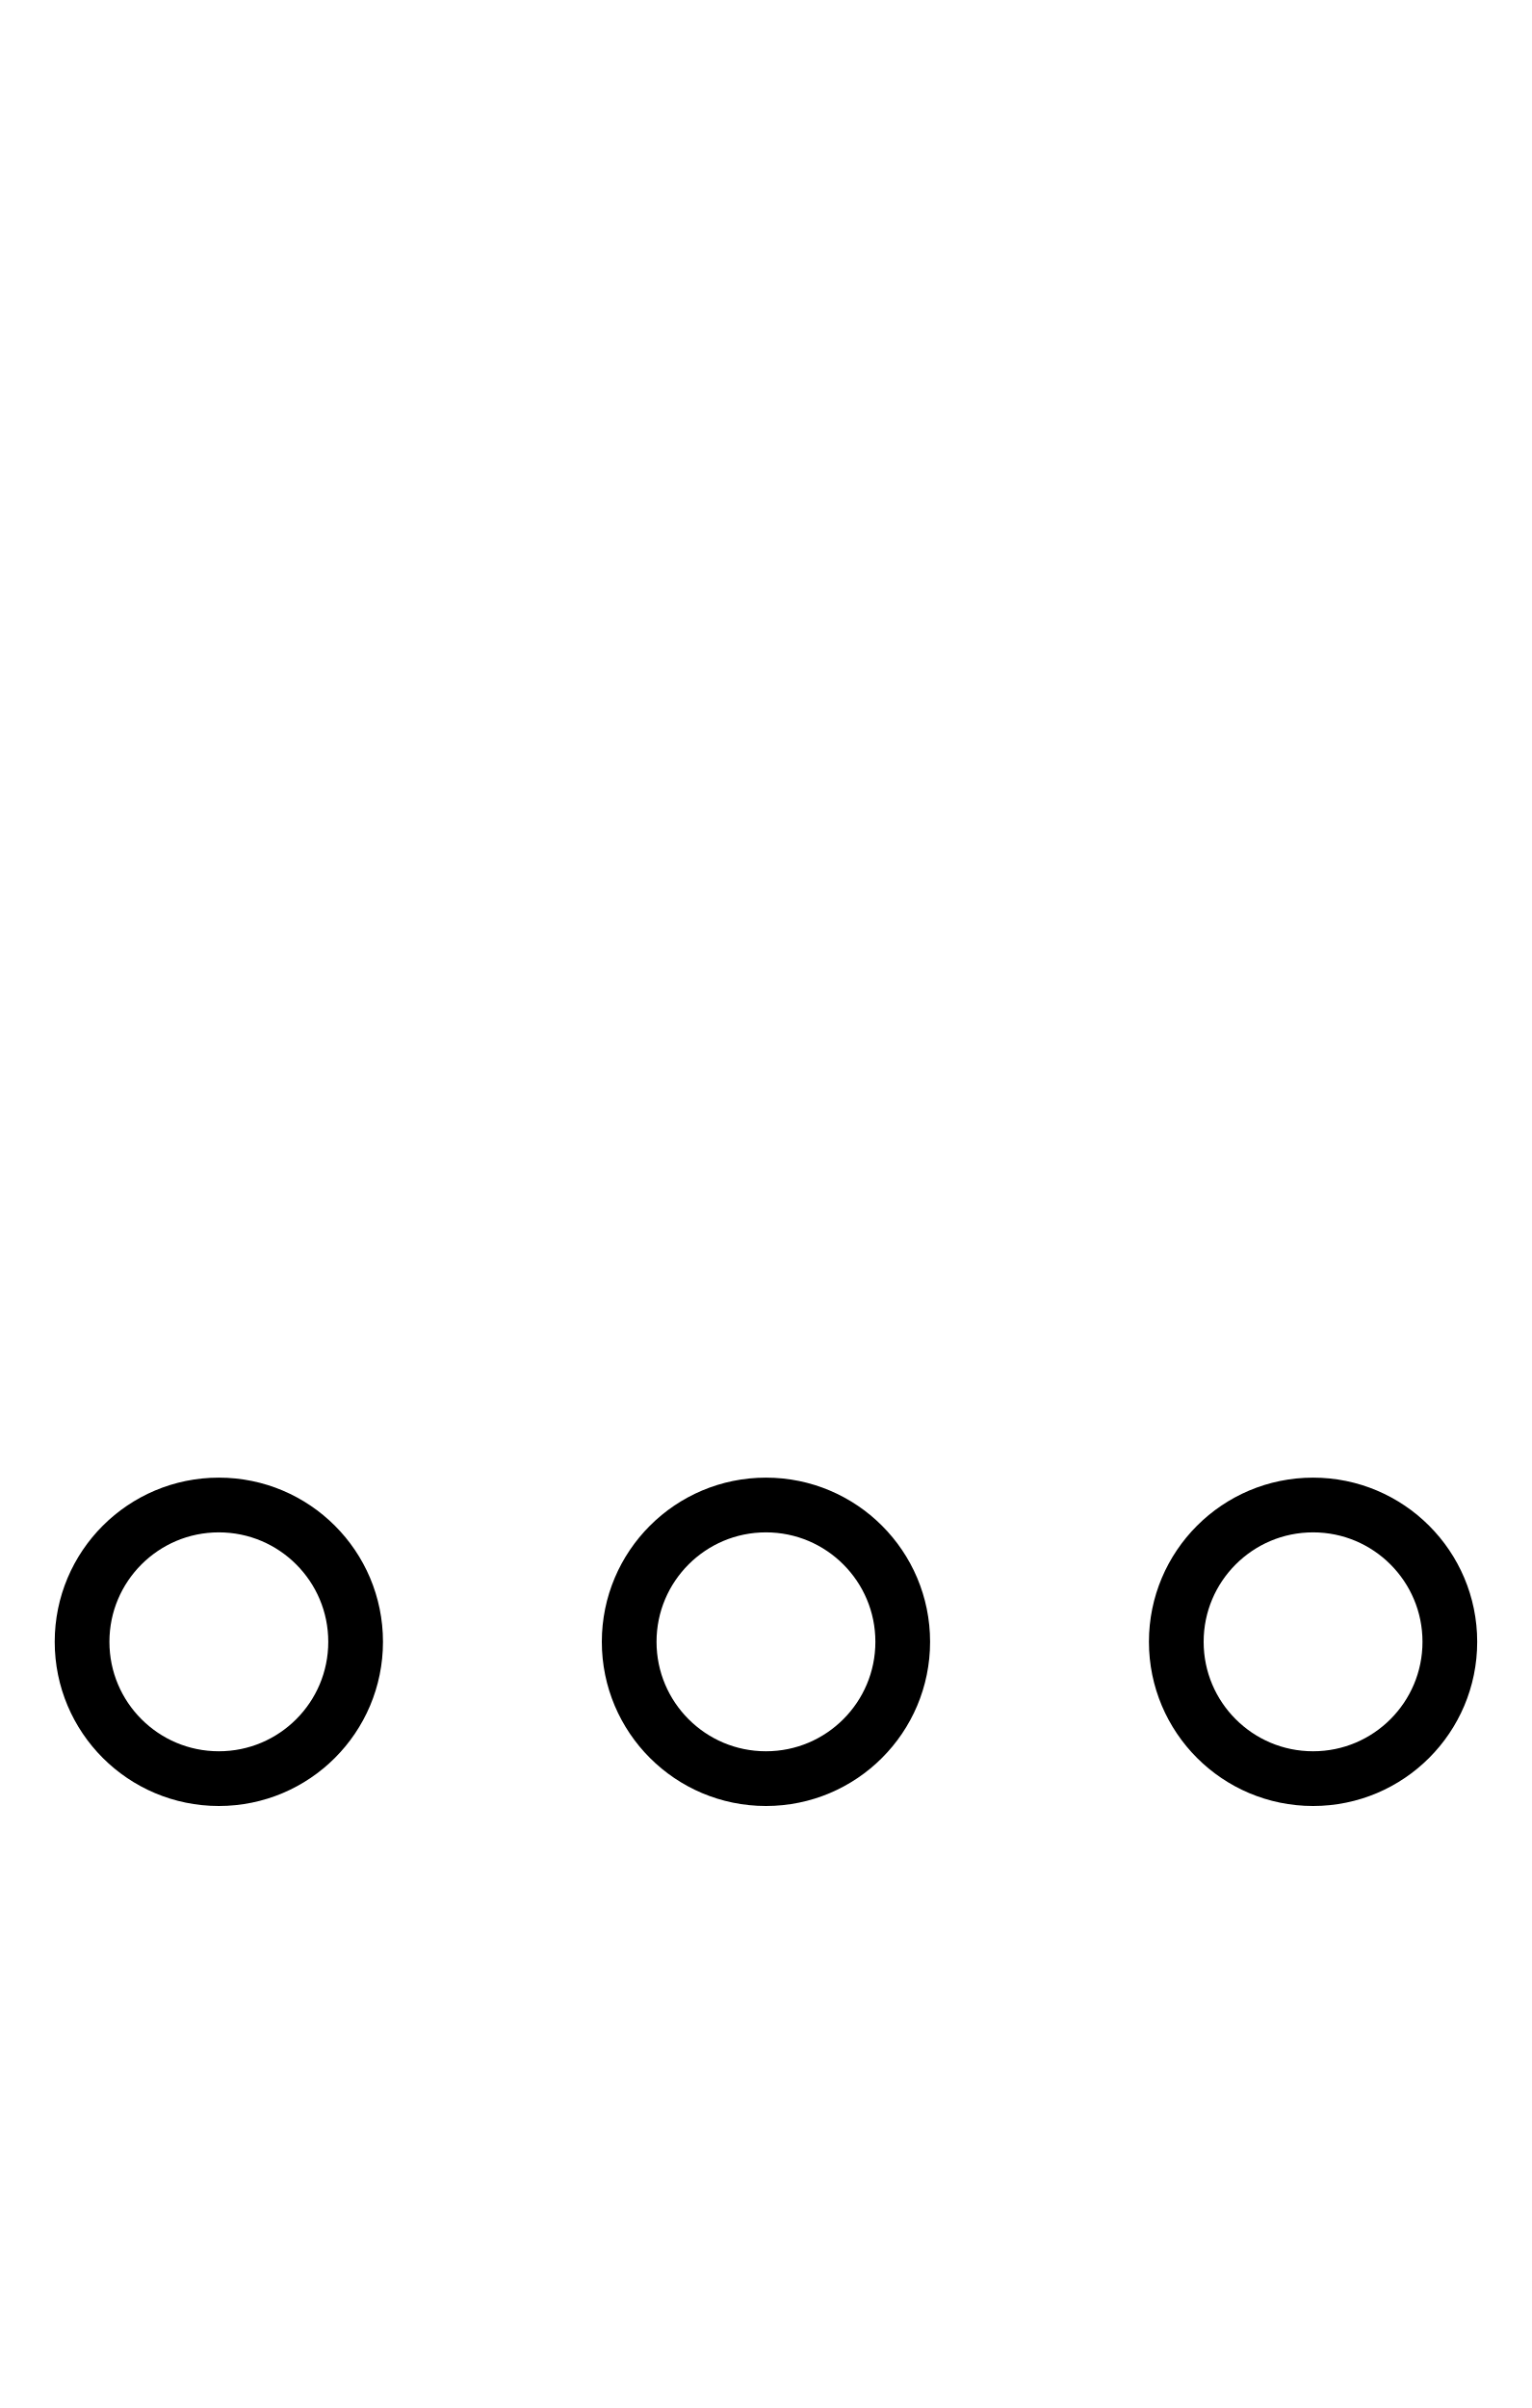
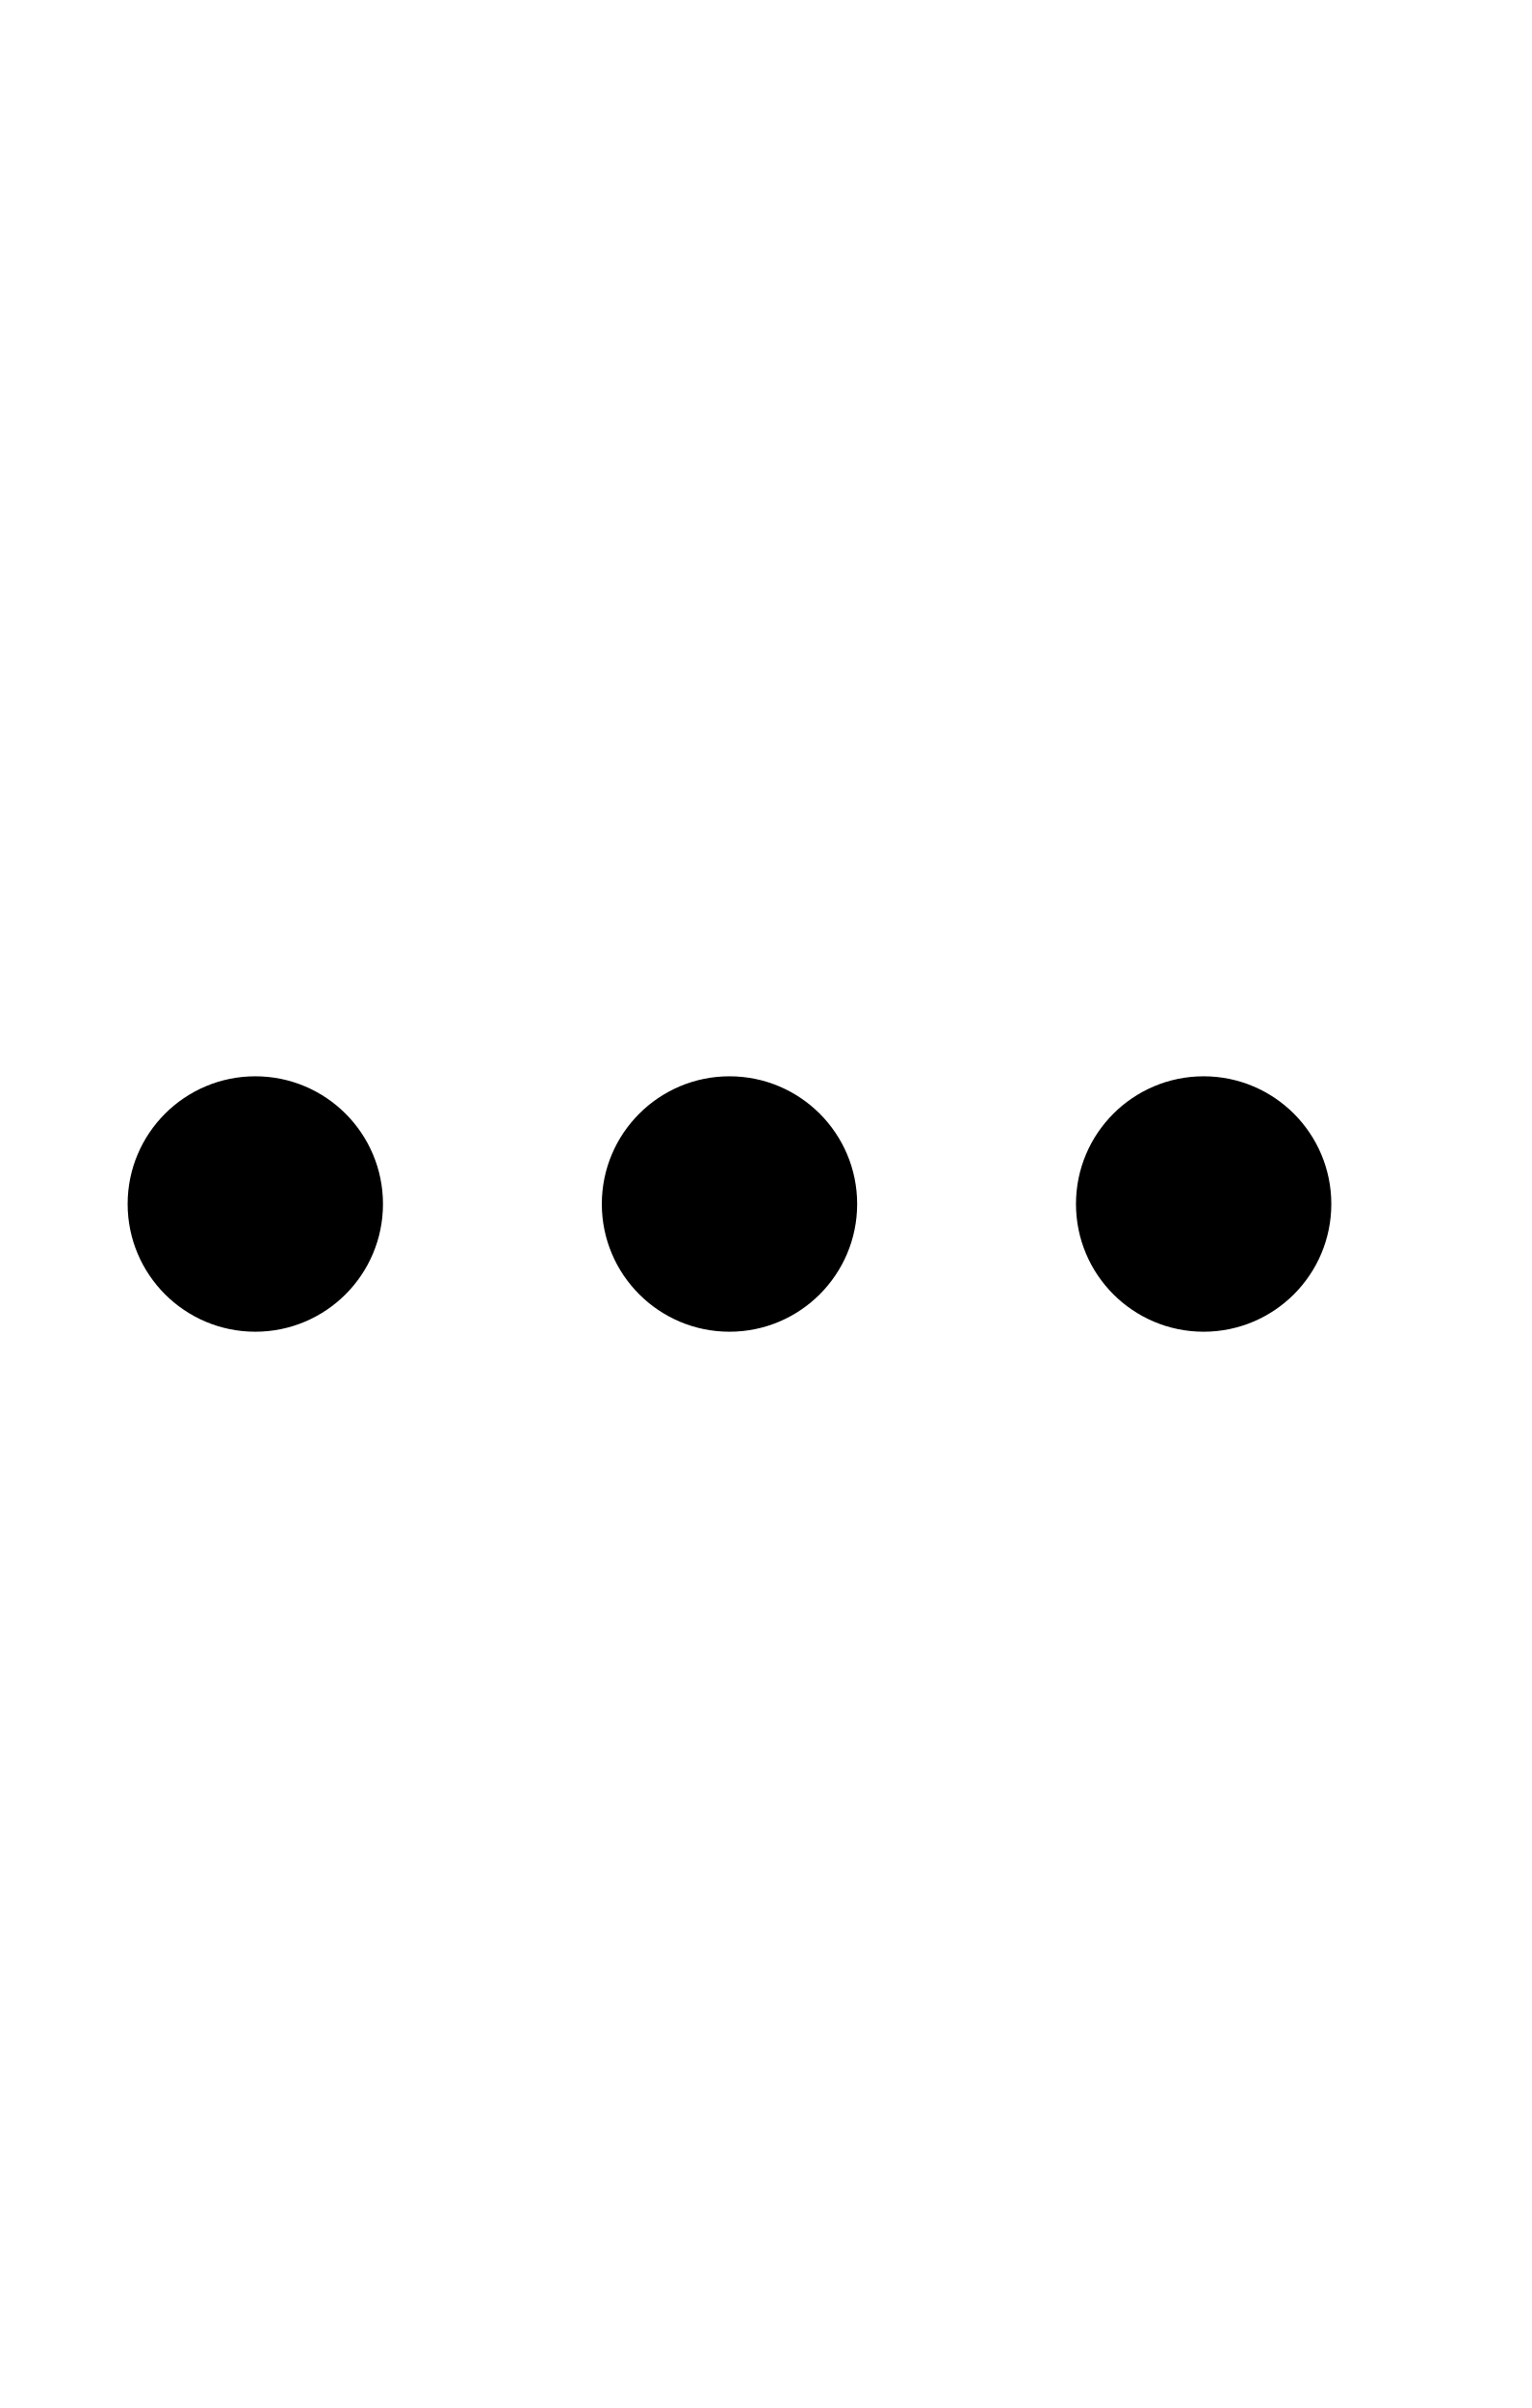
<svg xmlns="http://www.w3.org/2000/svg" width="56" height="88" id="svg5330" version="1.1">
  <defs id="defs5332" />
  <g id="layer1" transform="translate(0,24)">
-     <path style="fill:none;stroke:#000000;stroke-width:3.2;stroke-miterlimit:4;stroke-dasharray:none" id="path3381" d="M 16,44 A 8,8 0 1 1 0,44 8,8 0 1 1 16,44 z" transform="matrix(0.625,0,0,0.625,3,8.5)" />
-     <path transform="matrix(0.625,0,0,0.625,23,8.5)" d="M 16,44 A 8,8 0 1 1 0,44 8,8 0 1 1 16,44 z" id="path4151" style="fill:none;stroke:#000000;stroke-width:3.2;stroke-miterlimit:4;stroke-dasharray:none" />
-     <path style="fill:none;stroke:#000000;stroke-width:3.2;stroke-miterlimit:4;stroke-dasharray:none" id="path4153" d="M 16,44 A 8,8 0 1 1 0,44 8,8 0 1 1 16,44 z" transform="matrix(0.625,0,0,0.625,43,8.5)" />
+     <g id="g934" transform="translate(0,-16)">
+       <g id="g6776" transform="translate(0,1.333332)">
+         <circle style="fill:#000000;stroke:#000000;stroke-width:2;stroke-miterlimit:4;stroke-dasharray:none" id="path3381" cx="9.333" cy="34.667" r="3.667" />
+         <circle id="path4151" style="fill:#000000;stroke:#000000;stroke-width:2;stroke-miterlimit:4;stroke-dasharray:none" cx="26.667" cy="34.667" r="3.667" />
+         <circle style="fill:#000000;stroke:#000000;stroke-width:2;stroke-miterlimit:4;stroke-dasharray:none" id="path4153" cx="44" cy="34.667" r="3.667" />
+       </g>
+     </g>
  </g>
</svg>
